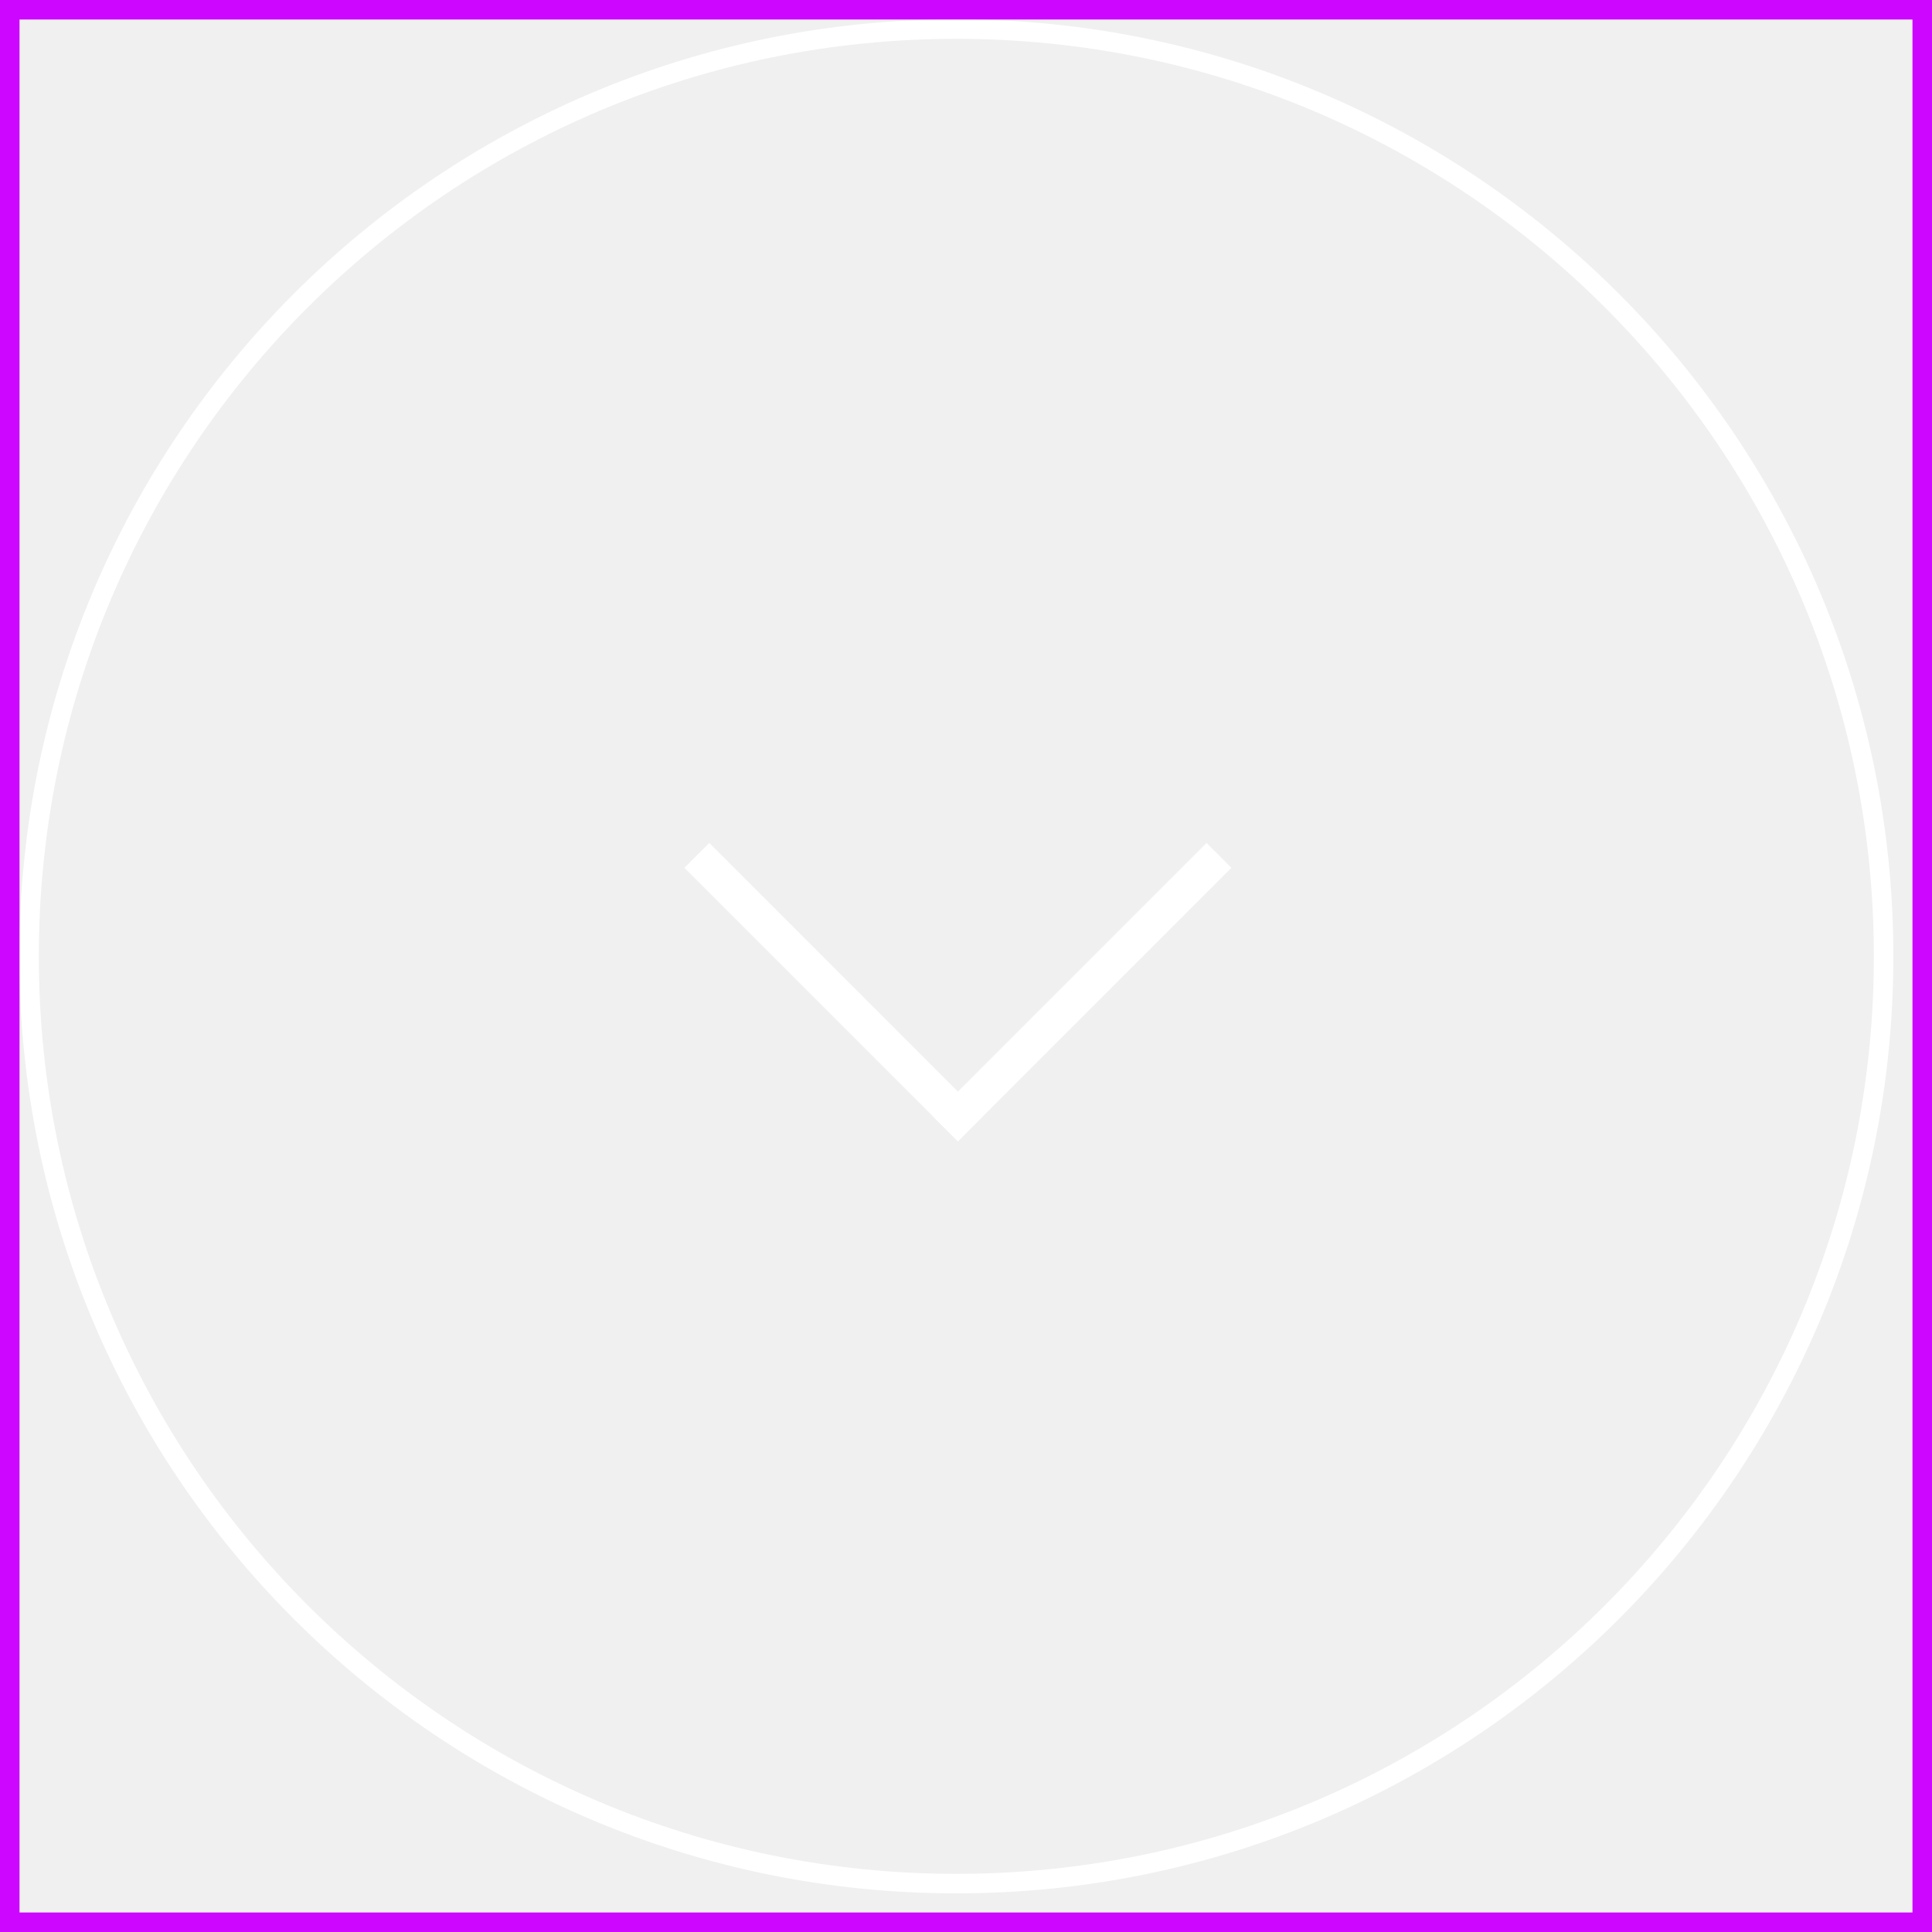
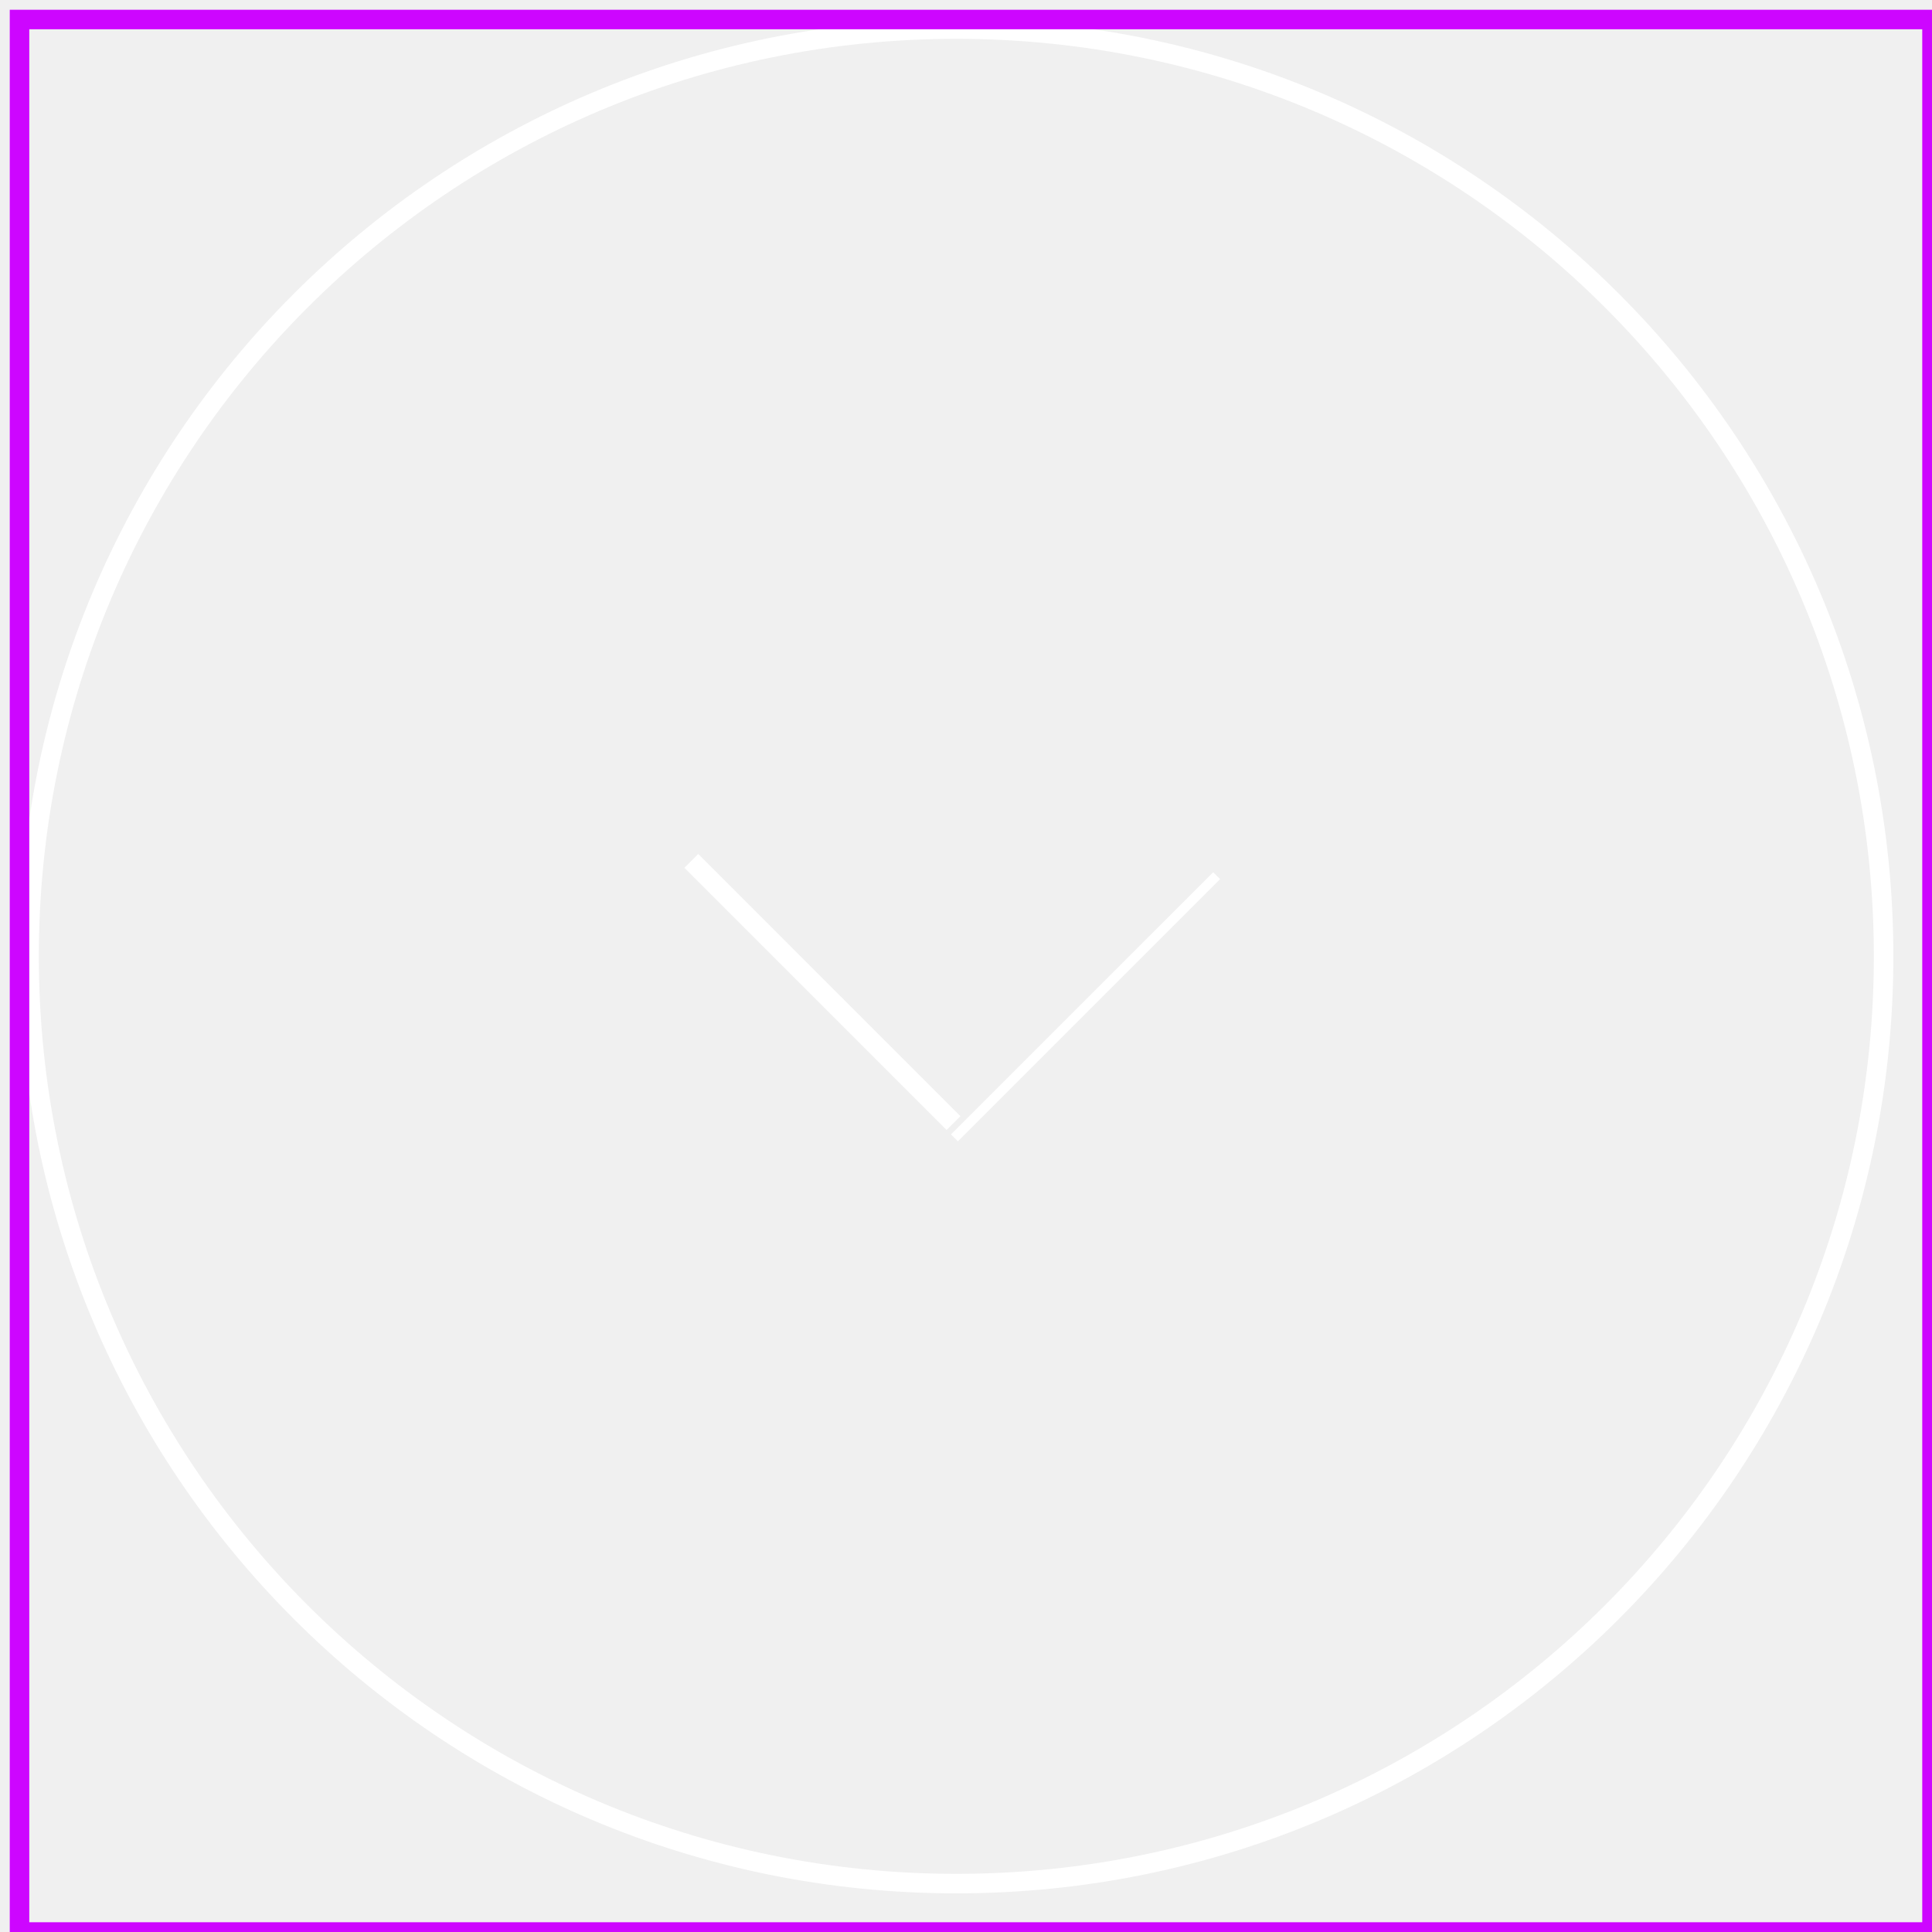
- <svg xmlns="http://www.w3.org/2000/svg" width="99" height="99" viewBox="0 0 99 99" fill="none">
+ <svg xmlns="http://www.w3.org/2000/svg" width="100" height="100" viewBox="0 0 99 99" fill="none">
  <circle cx="49.005" cy="49.005" r="47.515" stroke="white" />
-   <rect x="35.071" y="44.467" width="1.802" height="19.82" transform="rotate(-44.9975 35.0713 44.4669)" fill="white" />
-   <rect x="49.085" y="58.483" width="1.802" height="19.82" transform="rotate(-134.997 49.085 58.483)" fill="white" />
-   <rect x="0.5" y="0.5" width="98" height="98" stroke="#CD06FF" />
+   <rect x="35.071" y="44.467" width="1" height="19" transform="rotate(-44.9975 35.0713 44.4669)" fill="white" />
+   <rect x="49.085" y="58.483" width=".5" height="19" transform="rotate(-134.997 49.085 58.483)" fill="white" />
+   <rect x="1" y="1" width="98" height="98" stroke="#CD06FF" />
</svg>
